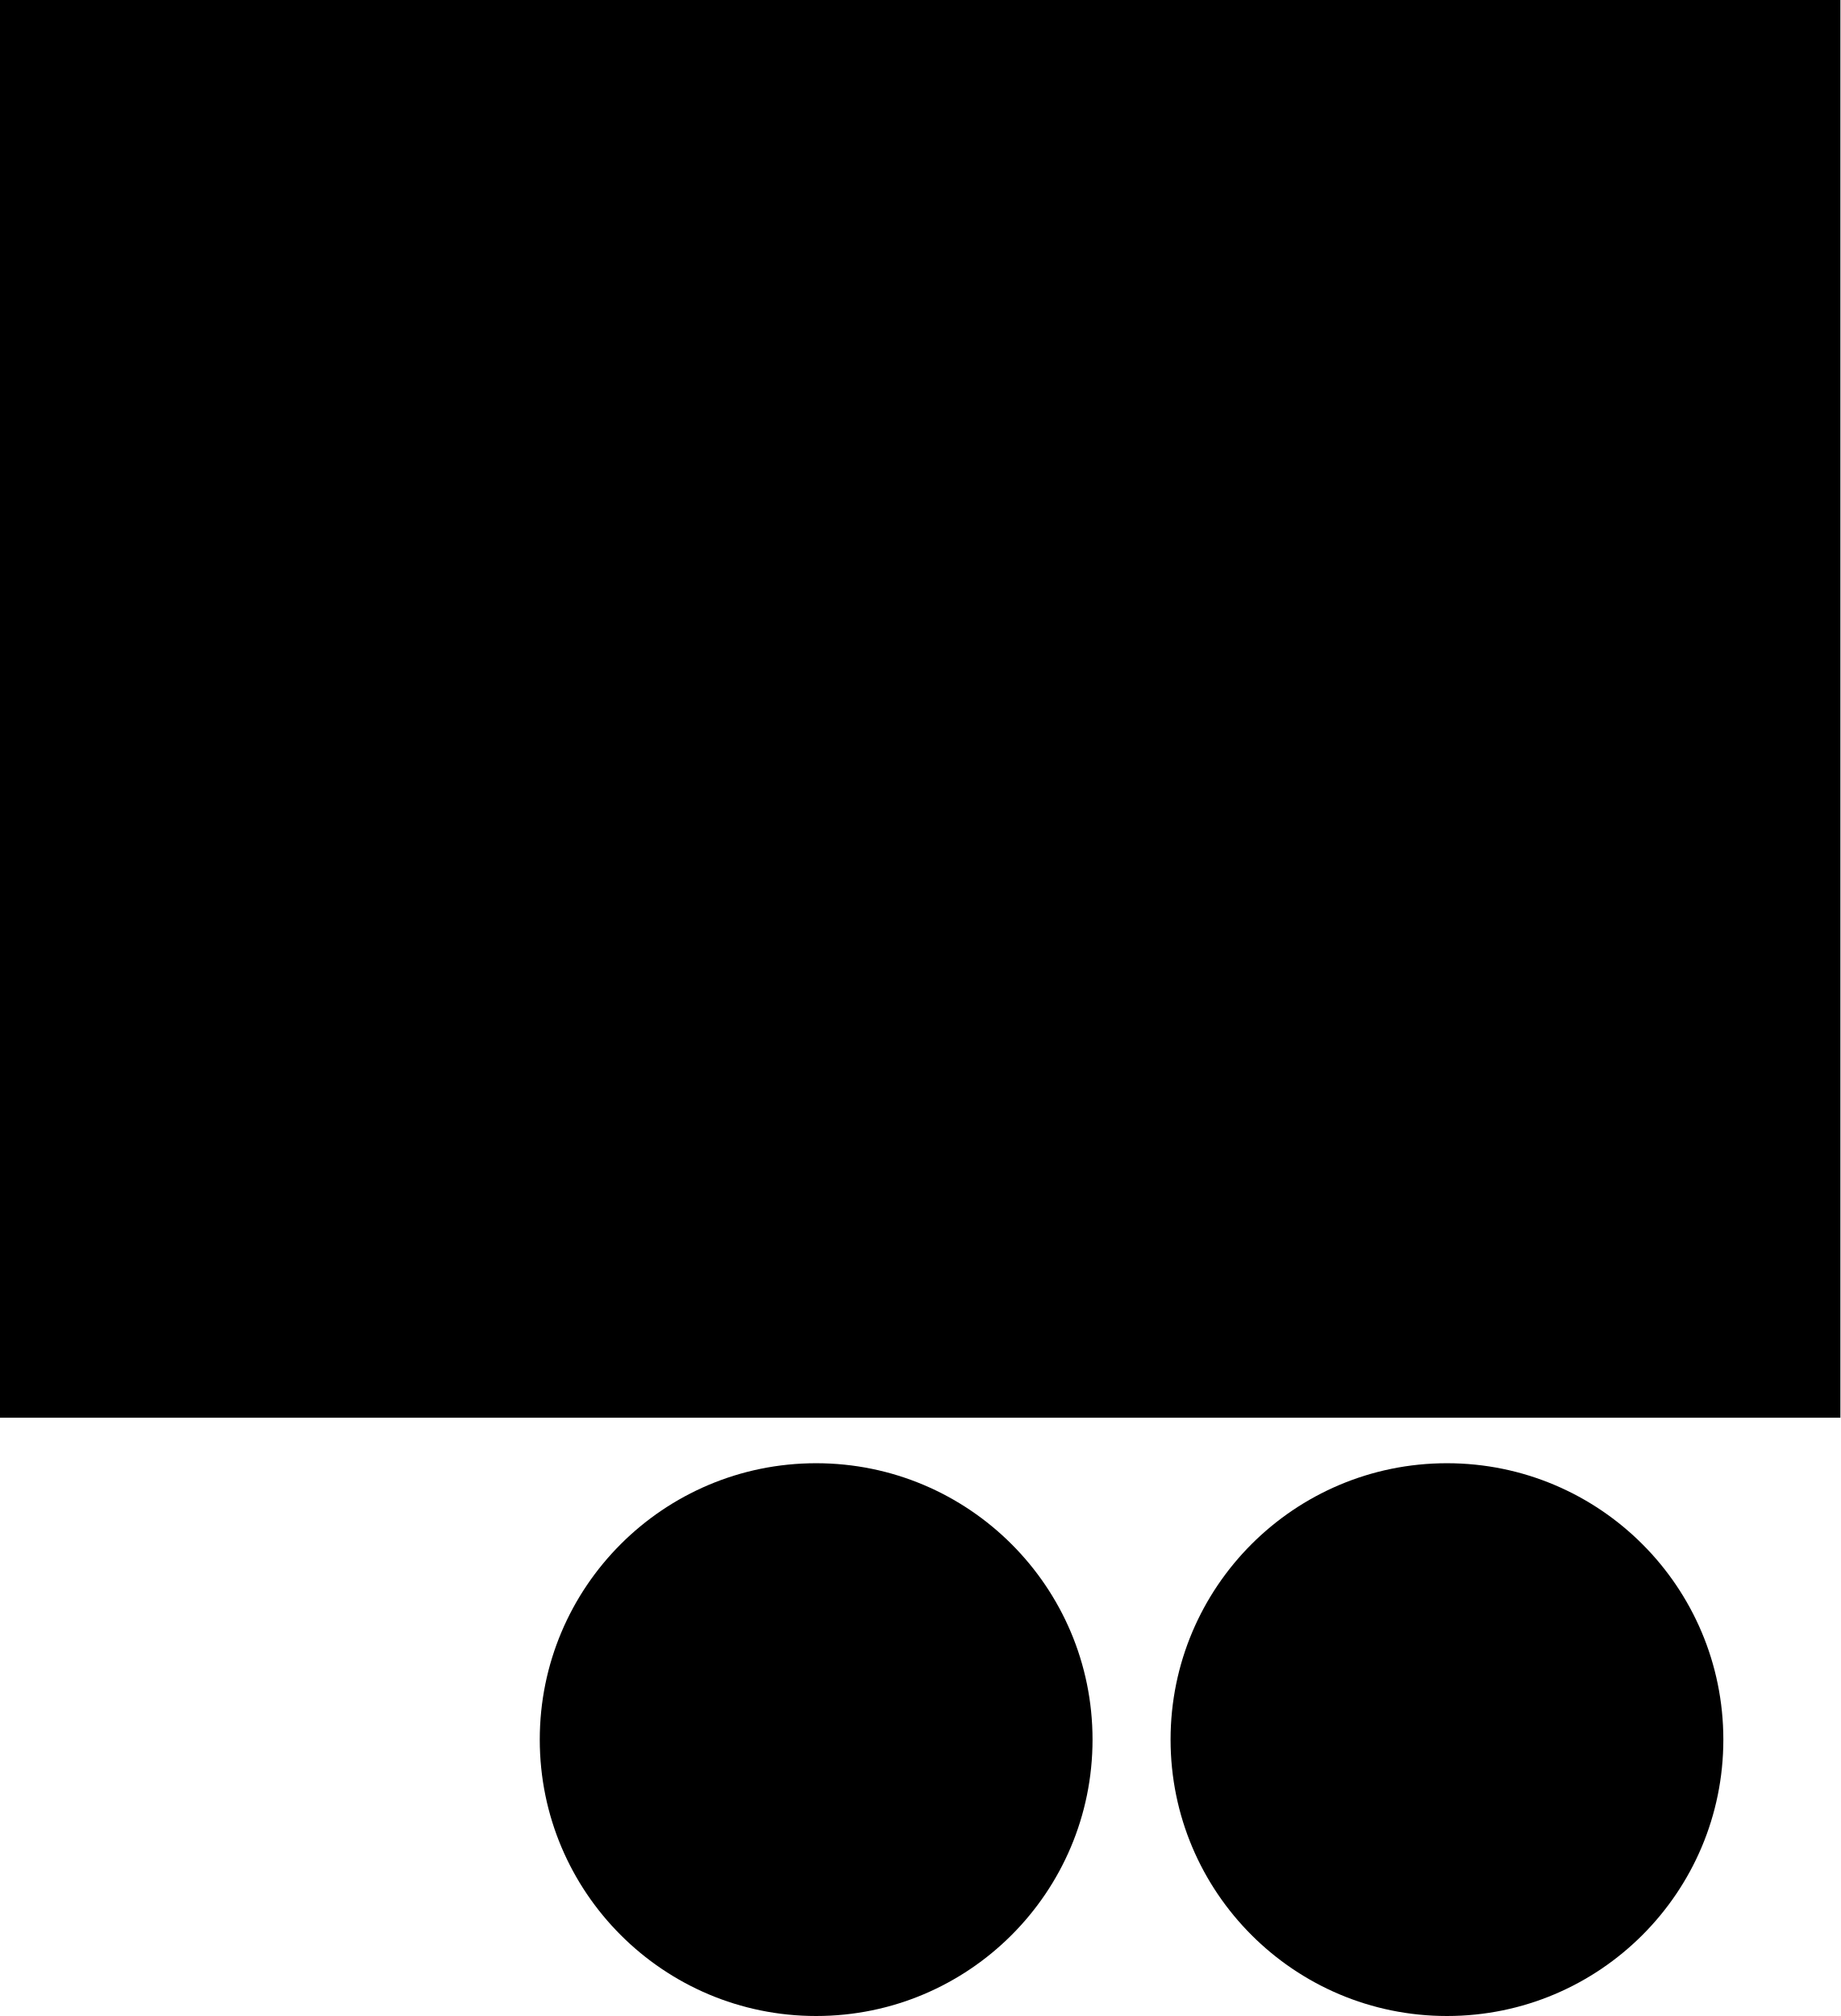
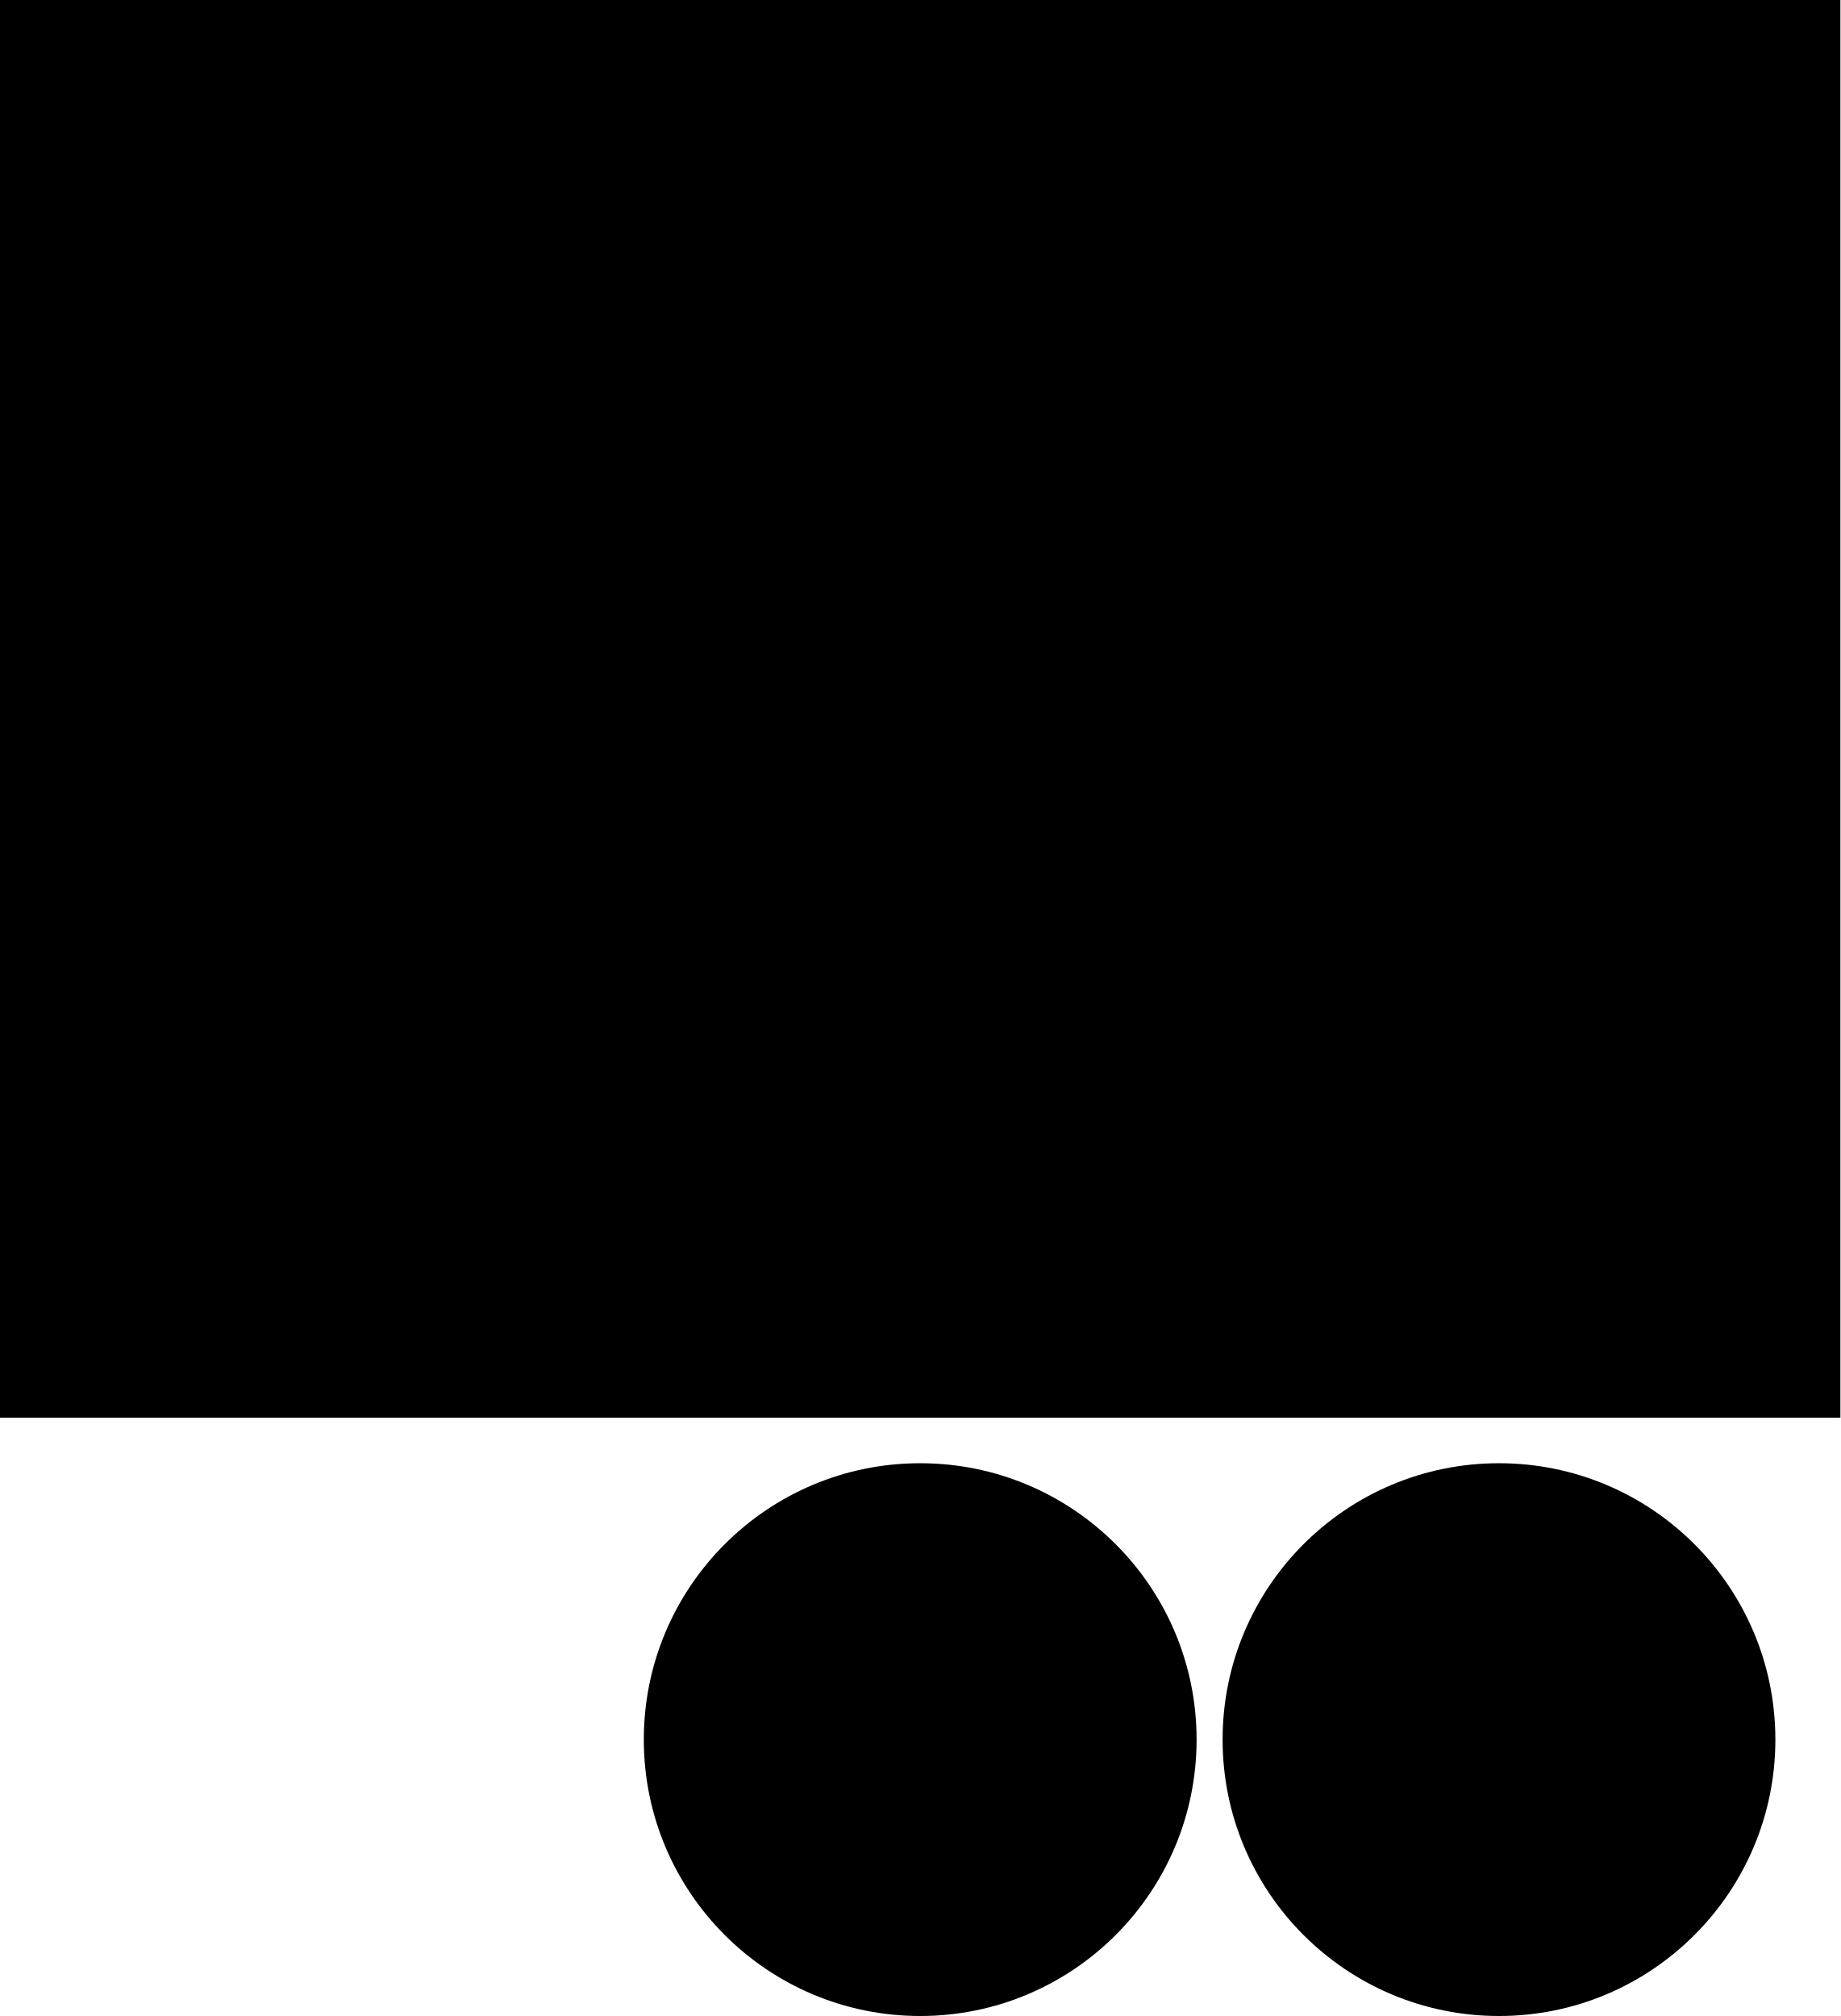
<svg xmlns="http://www.w3.org/2000/svg" width="283" height="310" viewBox="0 0 283 310" version="1.1" id="svg14">
  <defs id="defs18" />
  <g transform="translate(-1400 -385)" id="g12">
-     <path d="M180,267.5A42.5,42.5,0,1,1,222.5,310,42.5,42.5,0,0,1,180,267.5Zm-97,0A42.5,42.5,0,1,1,125.5,310,42.5,42.5,0,0,1,83,267.5ZM0,218V0H283V218Z" transform="translate(1400 385)" id="path10" />
+     <path d="M188,267.5A42.5,42.5,0,1,1,230.5,310,42.5,42.5,0,0,1,188,267.5Zm-89,0A42.5,42.5,0,1,1,141.5,310,42.5,42.5,0,0,1,99,267.5ZM0,218V0H283V218Z" transform="translate(1400 385)" id="path10" />
  </g>
</svg>
